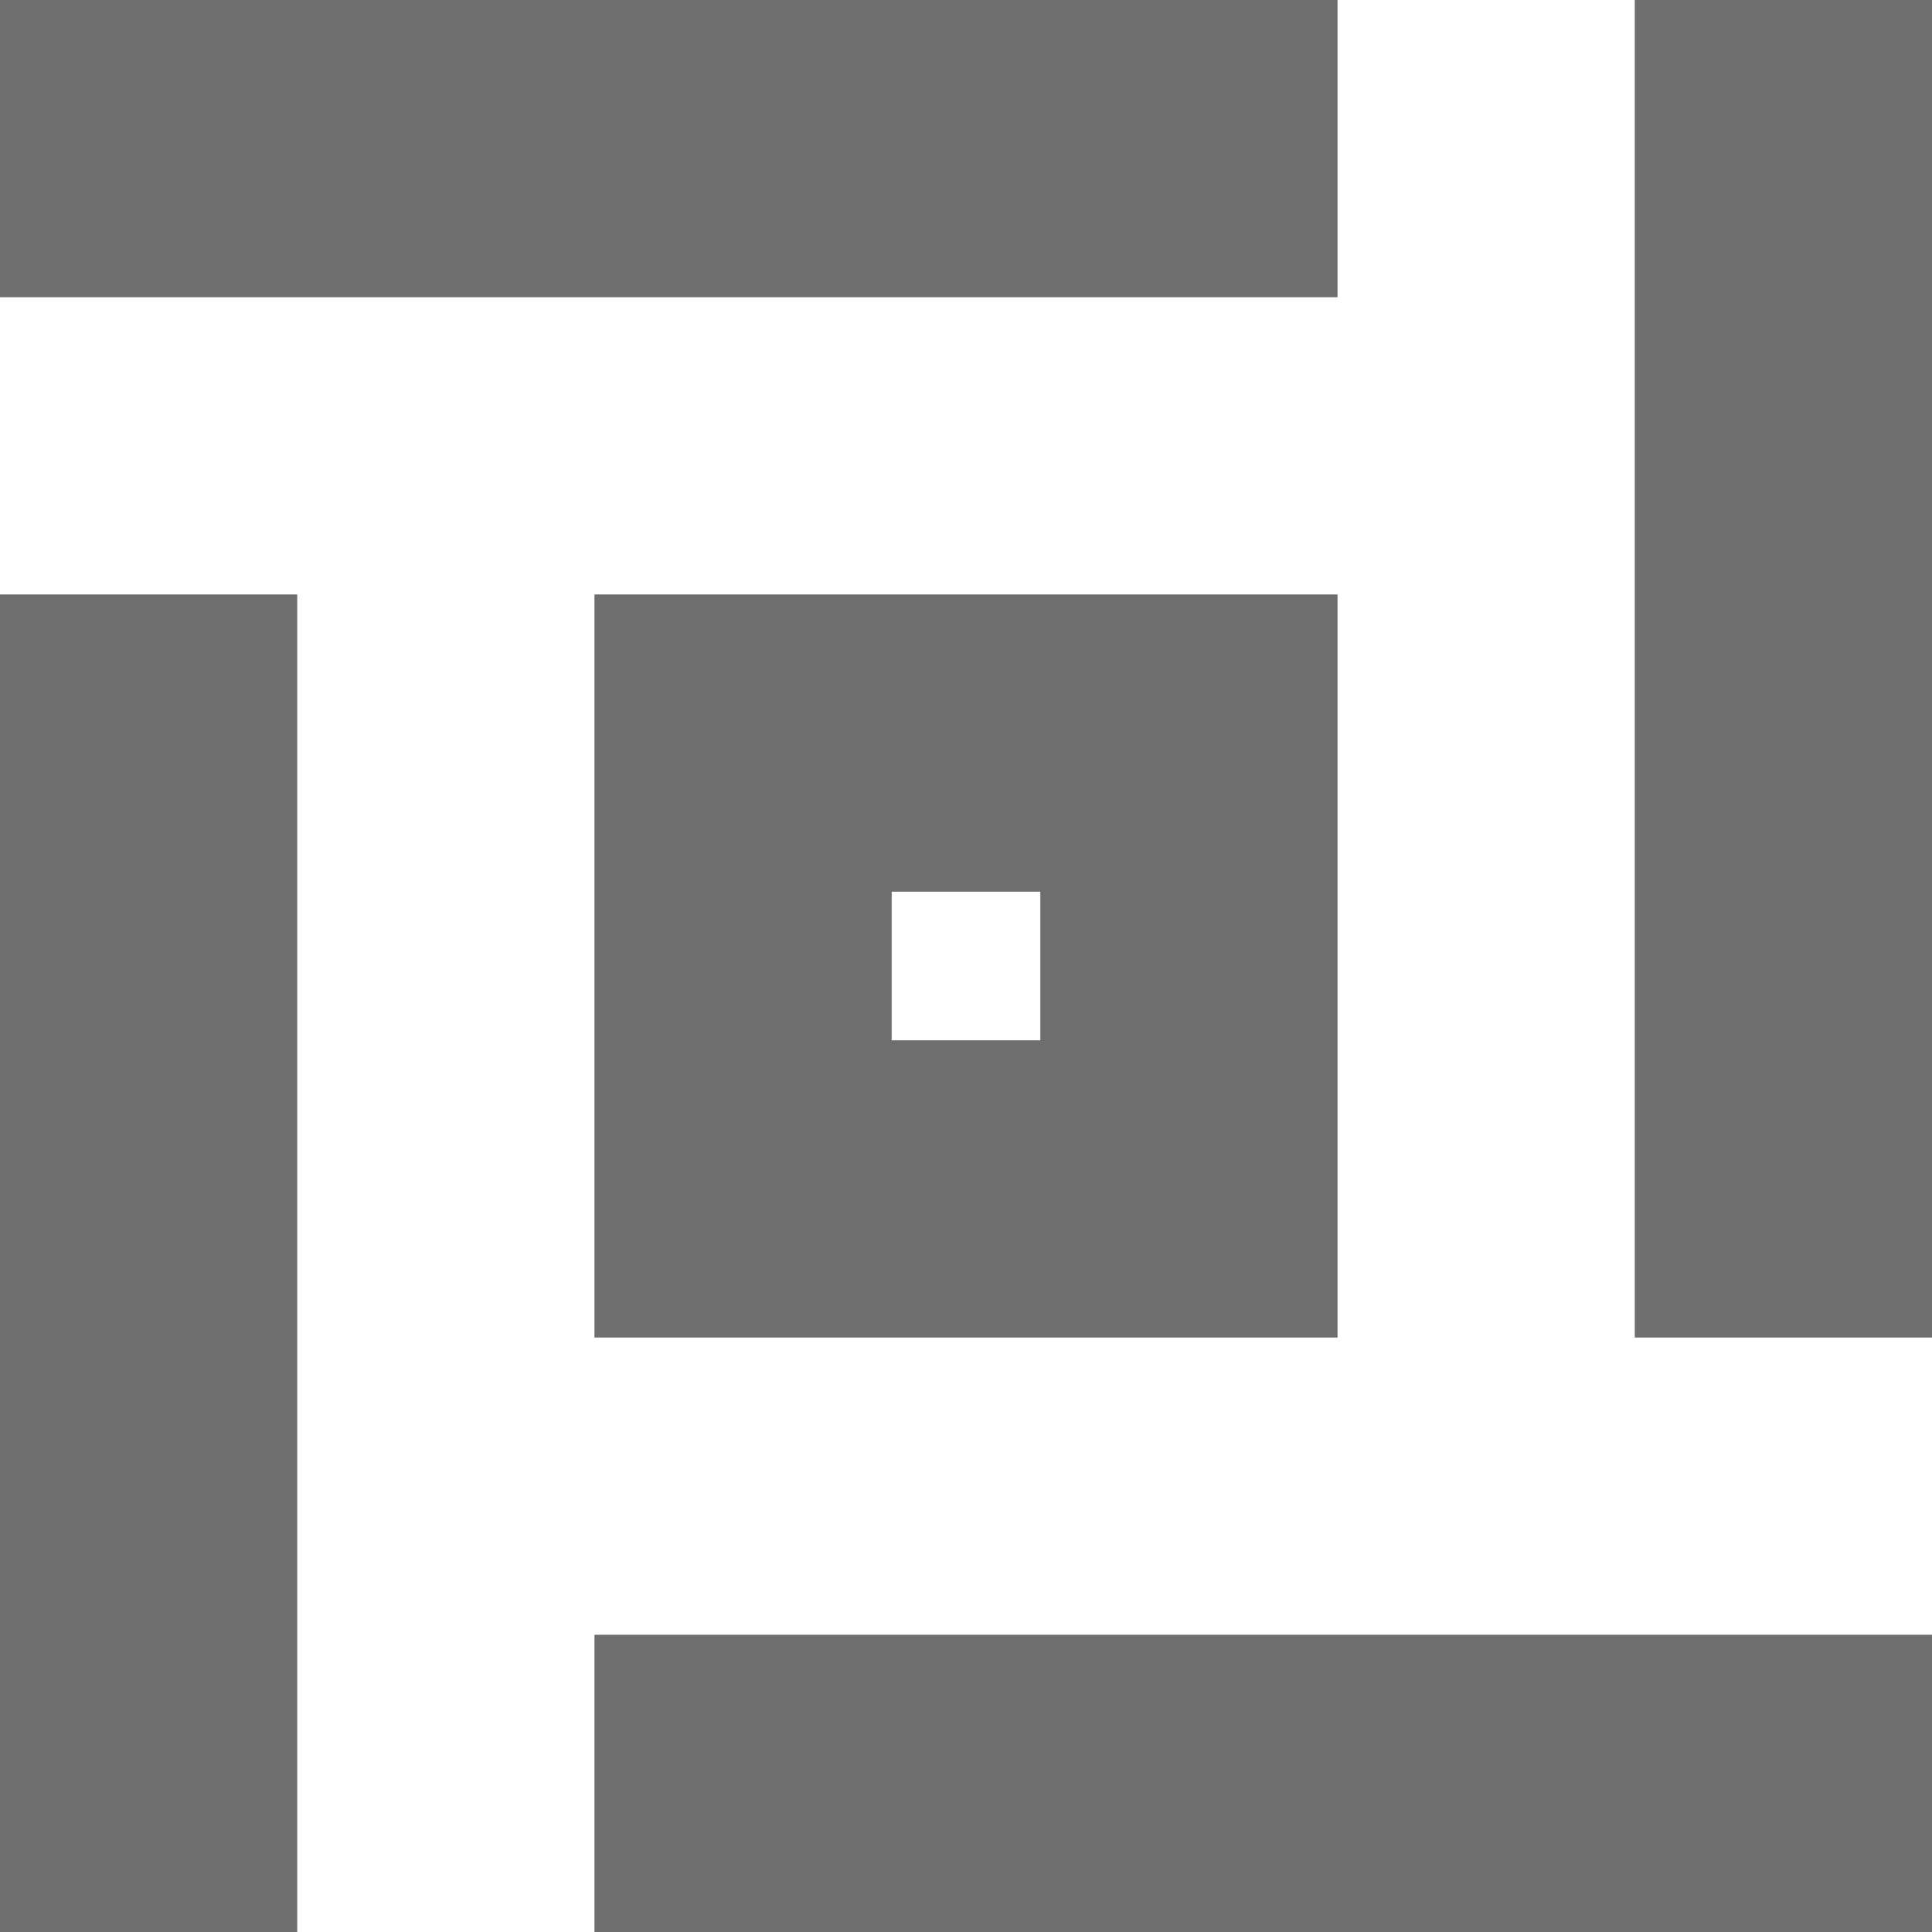
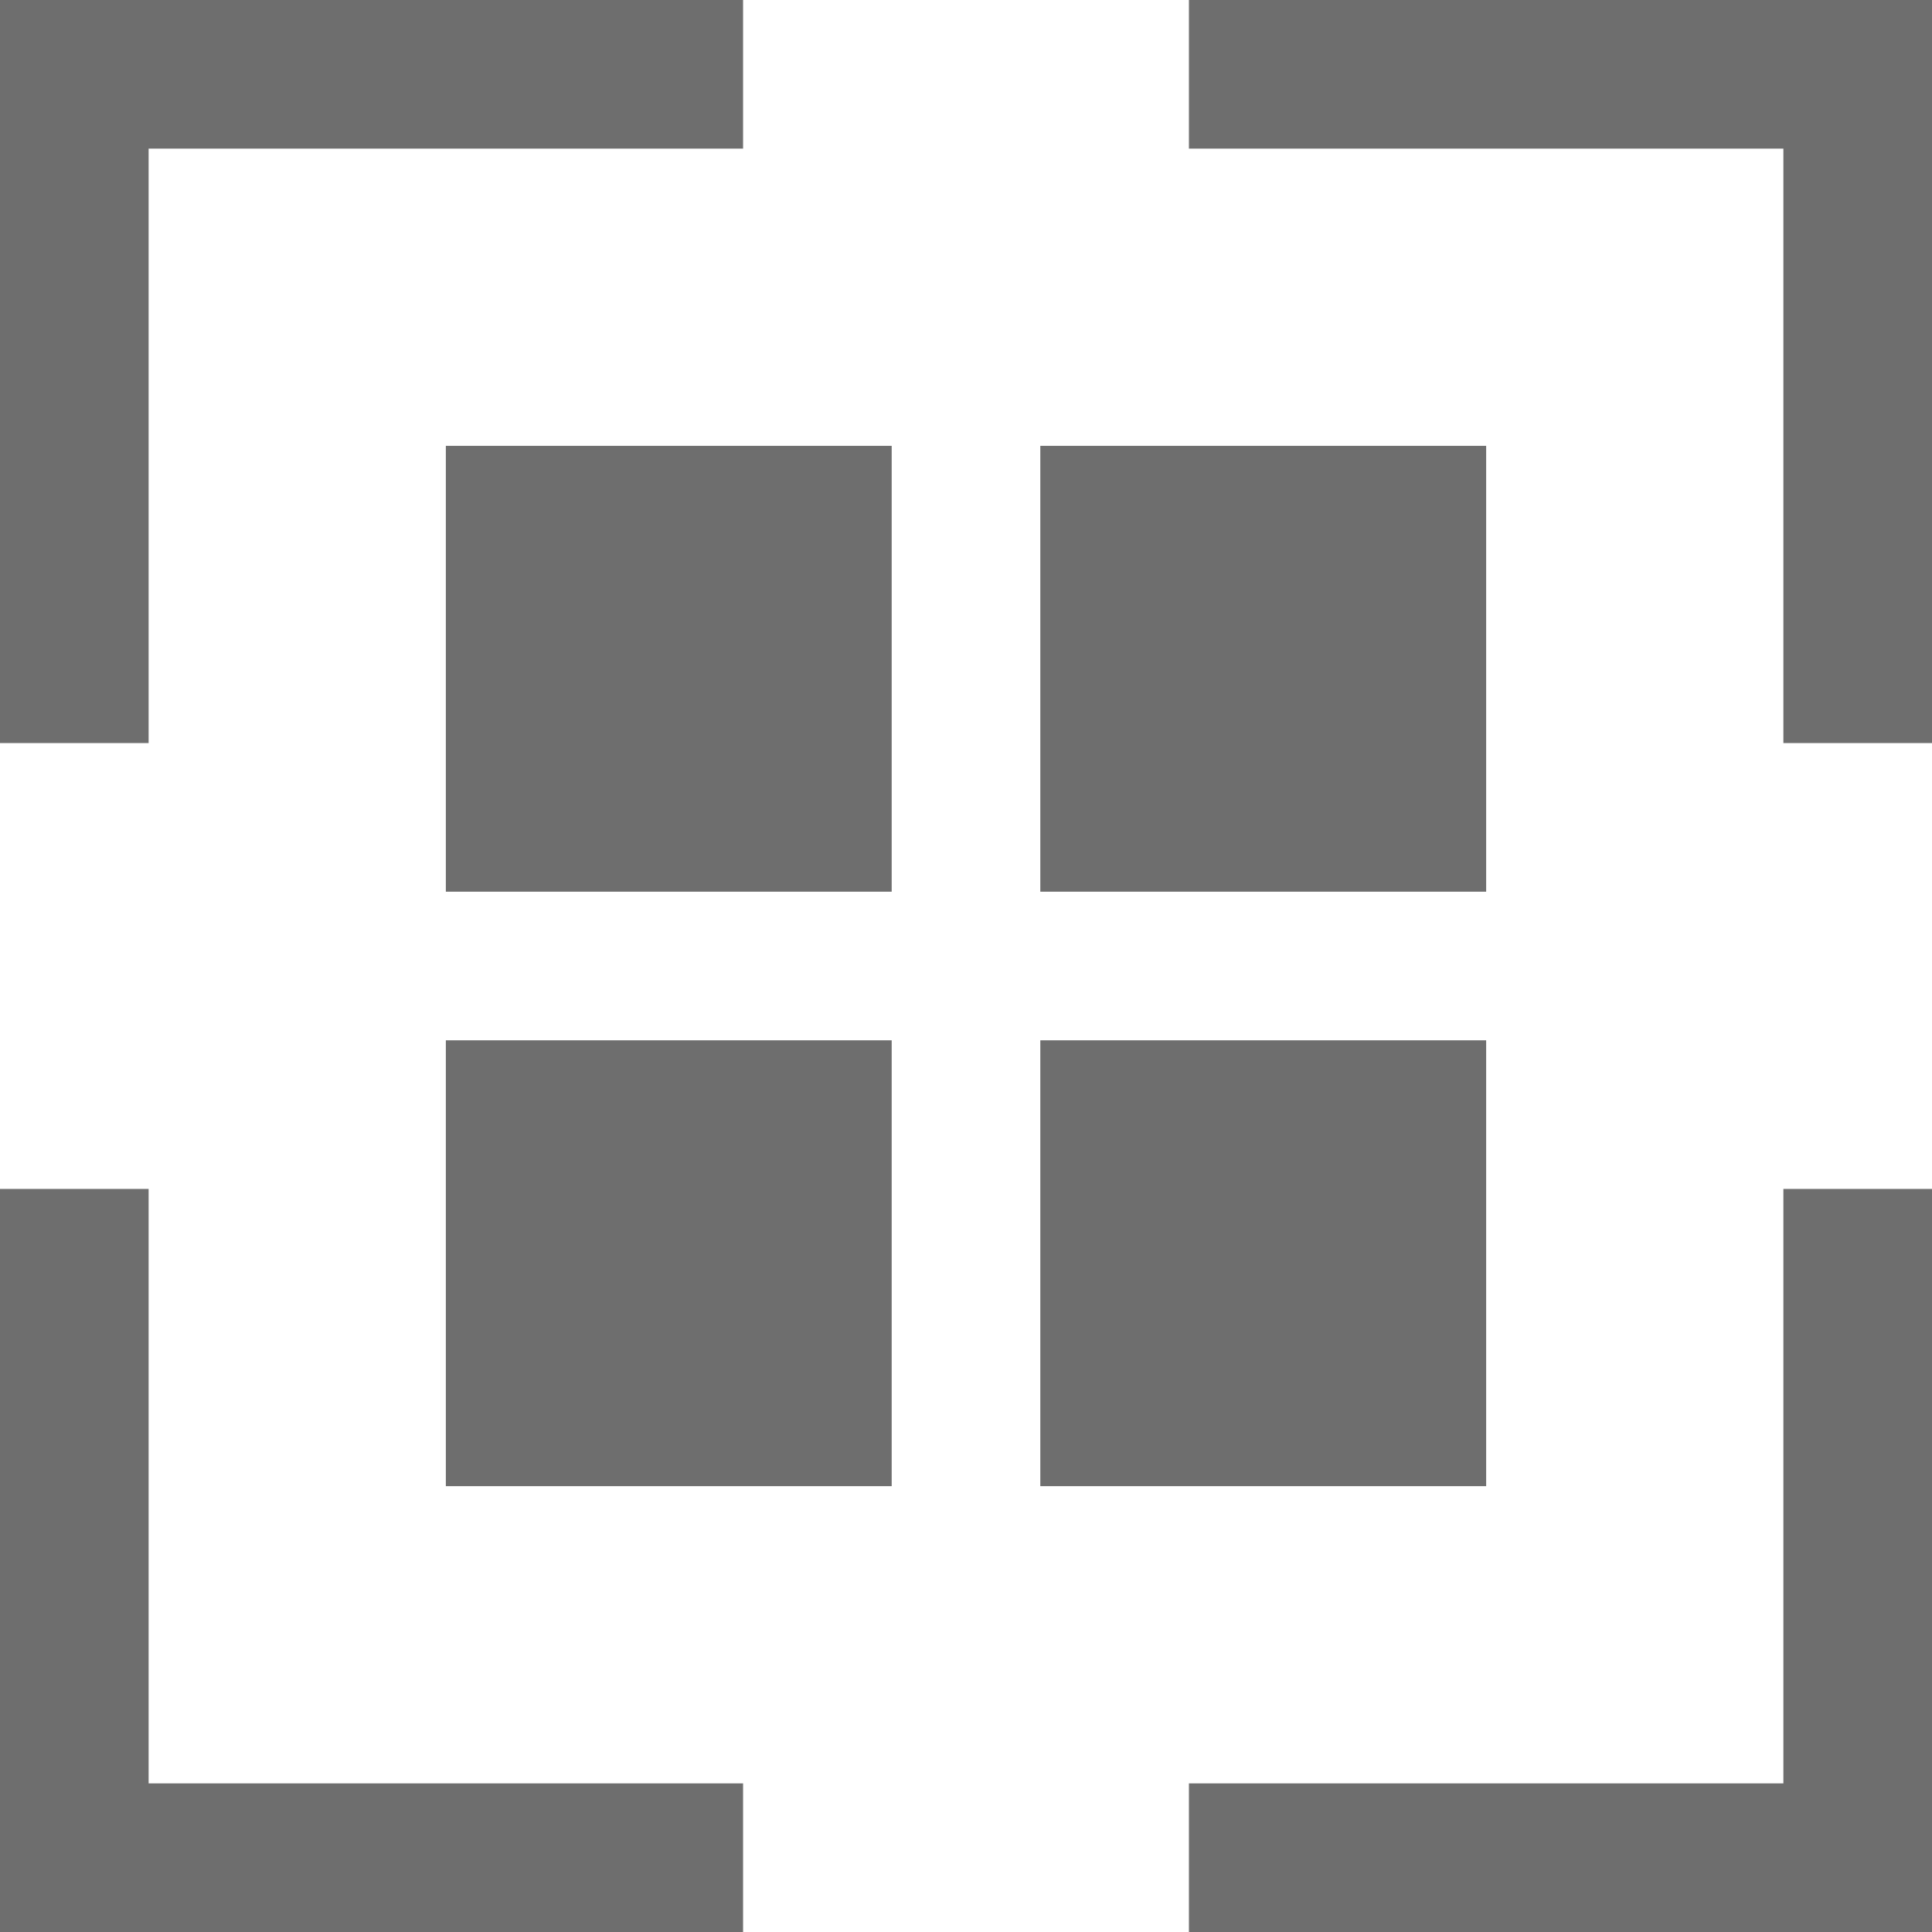
<svg xmlns="http://www.w3.org/2000/svg" id="Layer_1" data-name="Layer 1" viewBox="0 0 13 13">
  <defs>
    <style>.cls-1{fill:#6e6e6e;}</style>
  </defs>
-   <path class="cls-1" d="M7,6V7H6V6H7M9,4H4V9H9V4Z" />
-   <rect class="cls-1" width="9" height="2" />
-   <rect class="cls-1" x="11" width="2" height="9" />
-   <rect class="cls-1" x="4" y="11" width="9" height="2" transform="translate(17 24) rotate(180)" />
-   <rect class="cls-1" y="4" width="2" height="9" transform="translate(2 17) rotate(180)" />
+   <rect class="cls-1" x="3" y="3" width="3" height="3" />
+   <rect class="cls-1" x="3" y="7" width="3" height="3" />
+   <rect class="cls-1" x="7" y="3" width="3" height="3" />
+   <rect class="cls-1" x="7" y="7" width="3" height="3" />
+   <rect class="cls-1" width="1" height="5" />
+   <rect class="cls-1" width="5" height="1" />
+   <rect class="cls-1" x="8" width="5" height="1" />
+   <rect class="cls-1" x="12" width="1" height="5" />
+   <rect class="cls-1" x="12" y="8" width="1" height="5" transform="translate(25 21) rotate(180)" />
+   <rect class="cls-1" x="8" y="12" width="5" height="1" transform="translate(21 25) rotate(180)" />
+   <rect class="cls-1" y="12" width="5" height="1" transform="translate(5 25) rotate(180)" />
+   <rect class="cls-1" y="8" width="1" height="5" transform="translate(1 21) rotate(180)" />
</svg>
